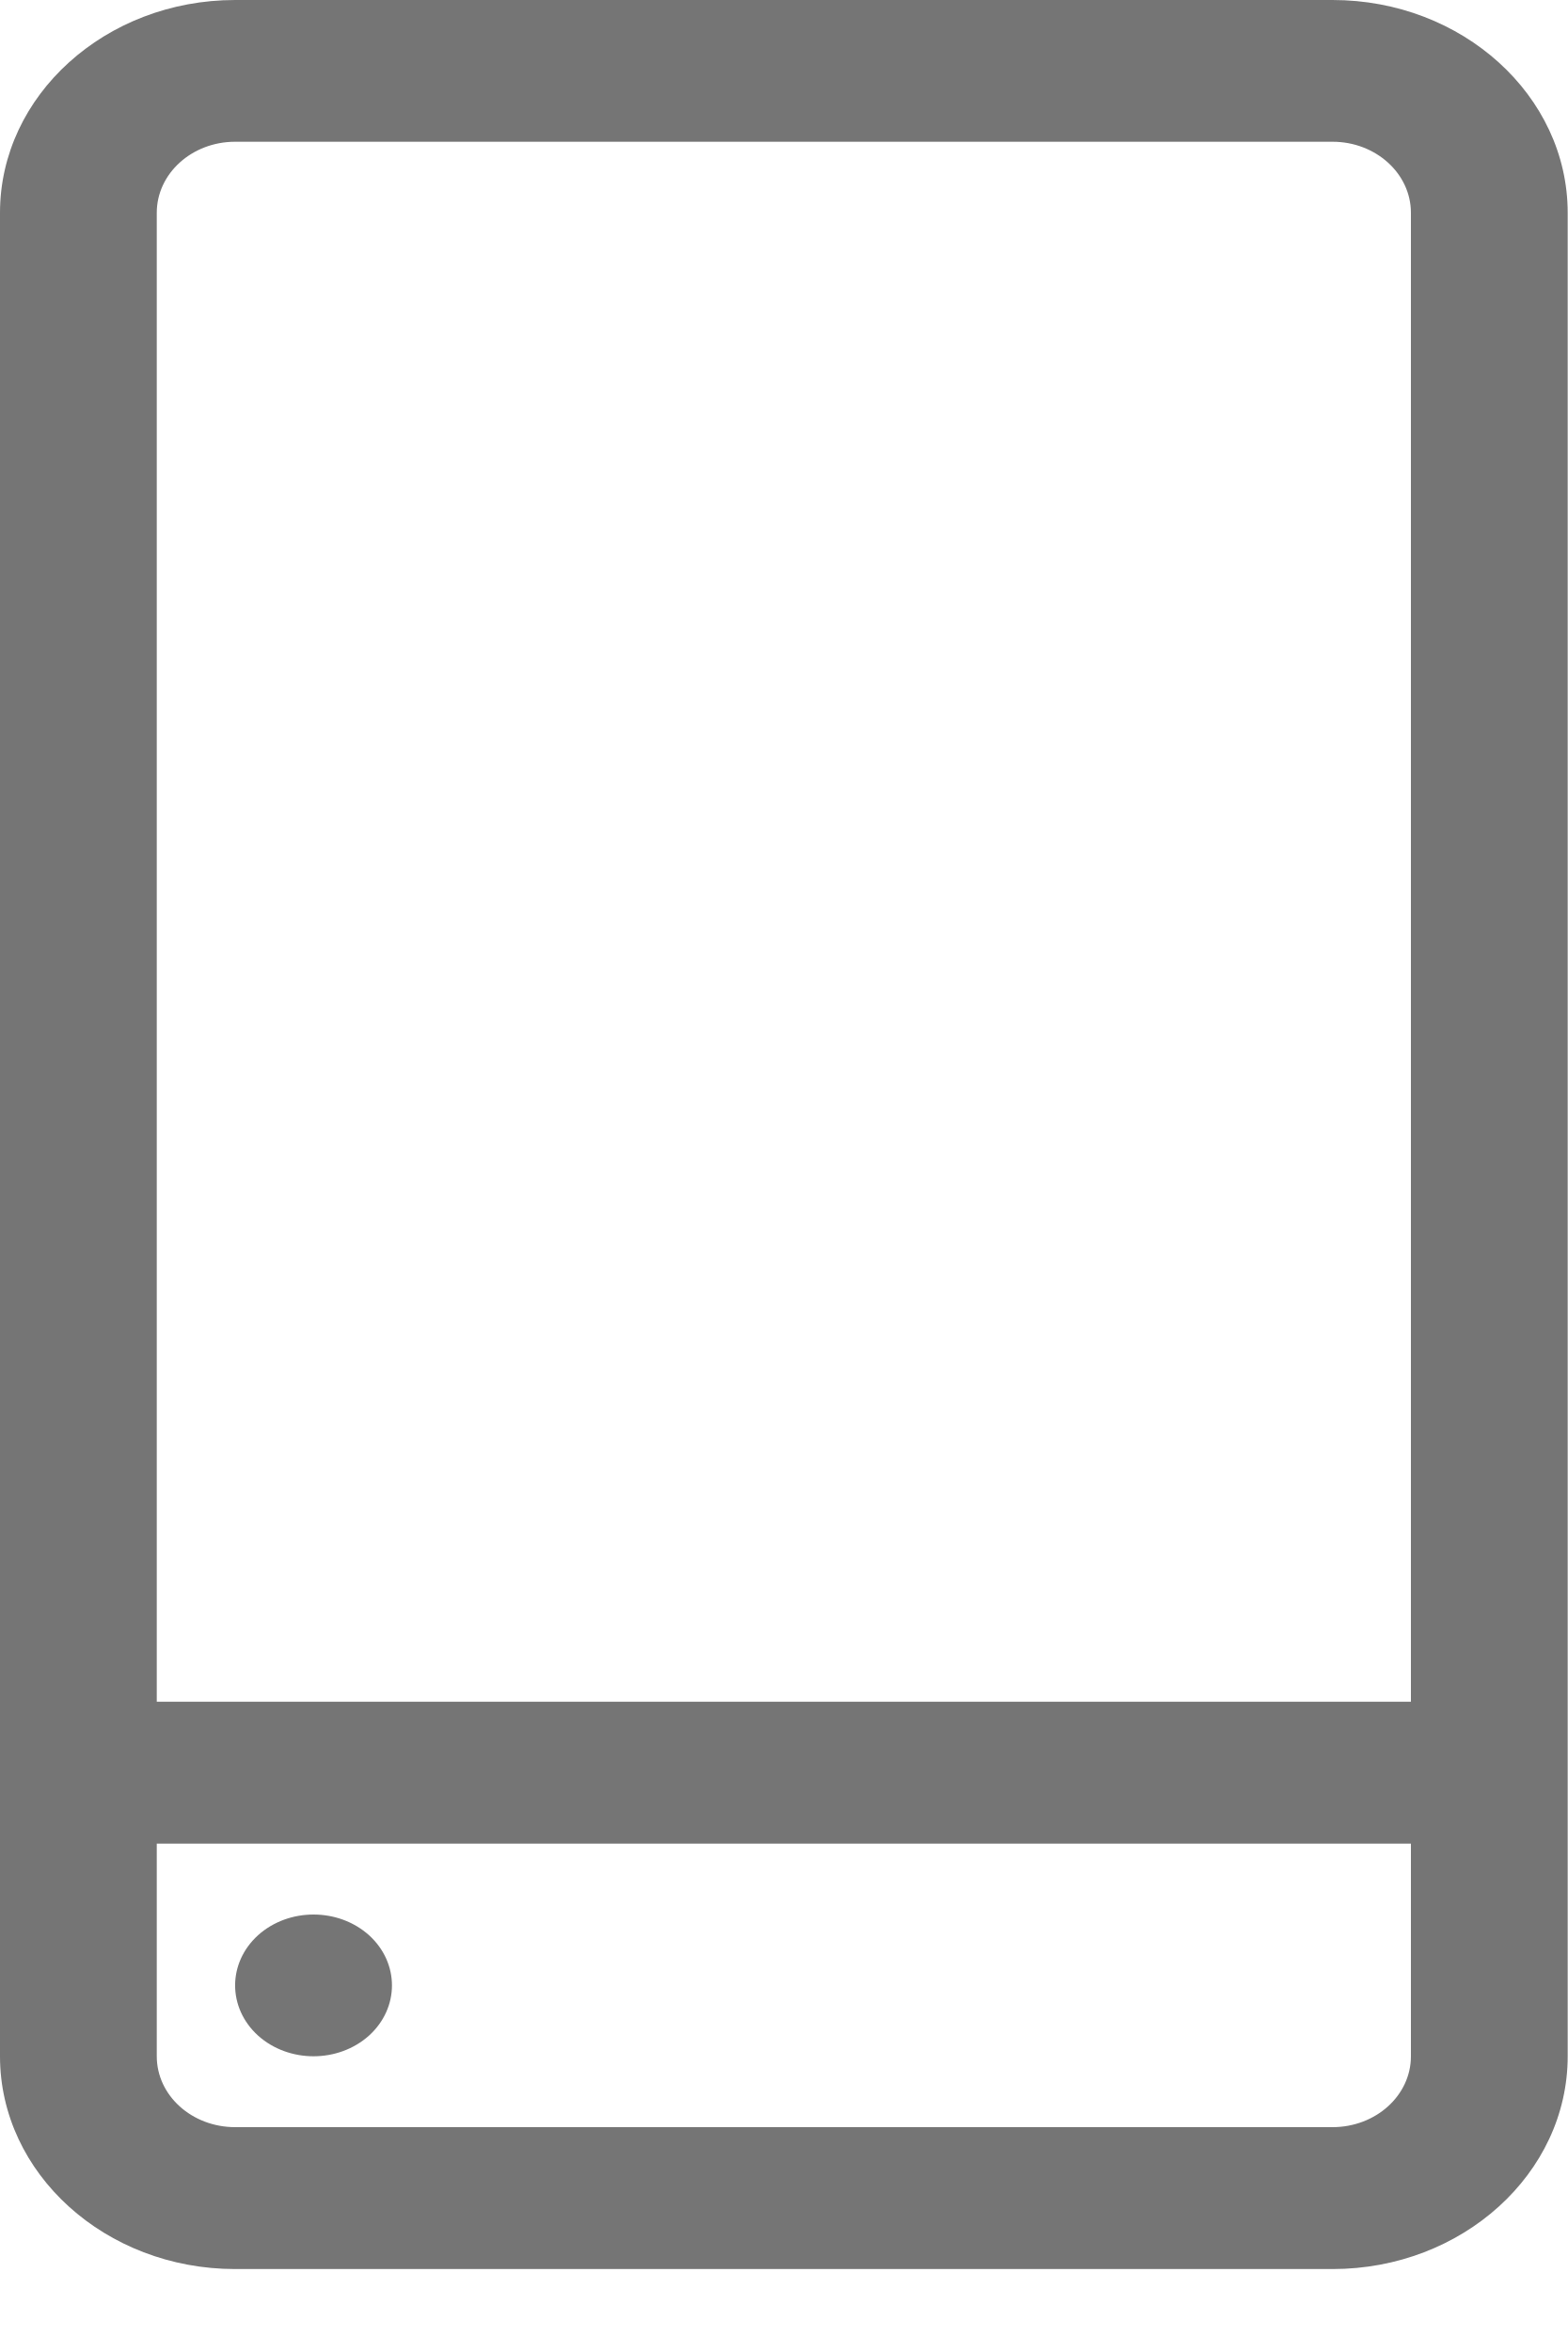
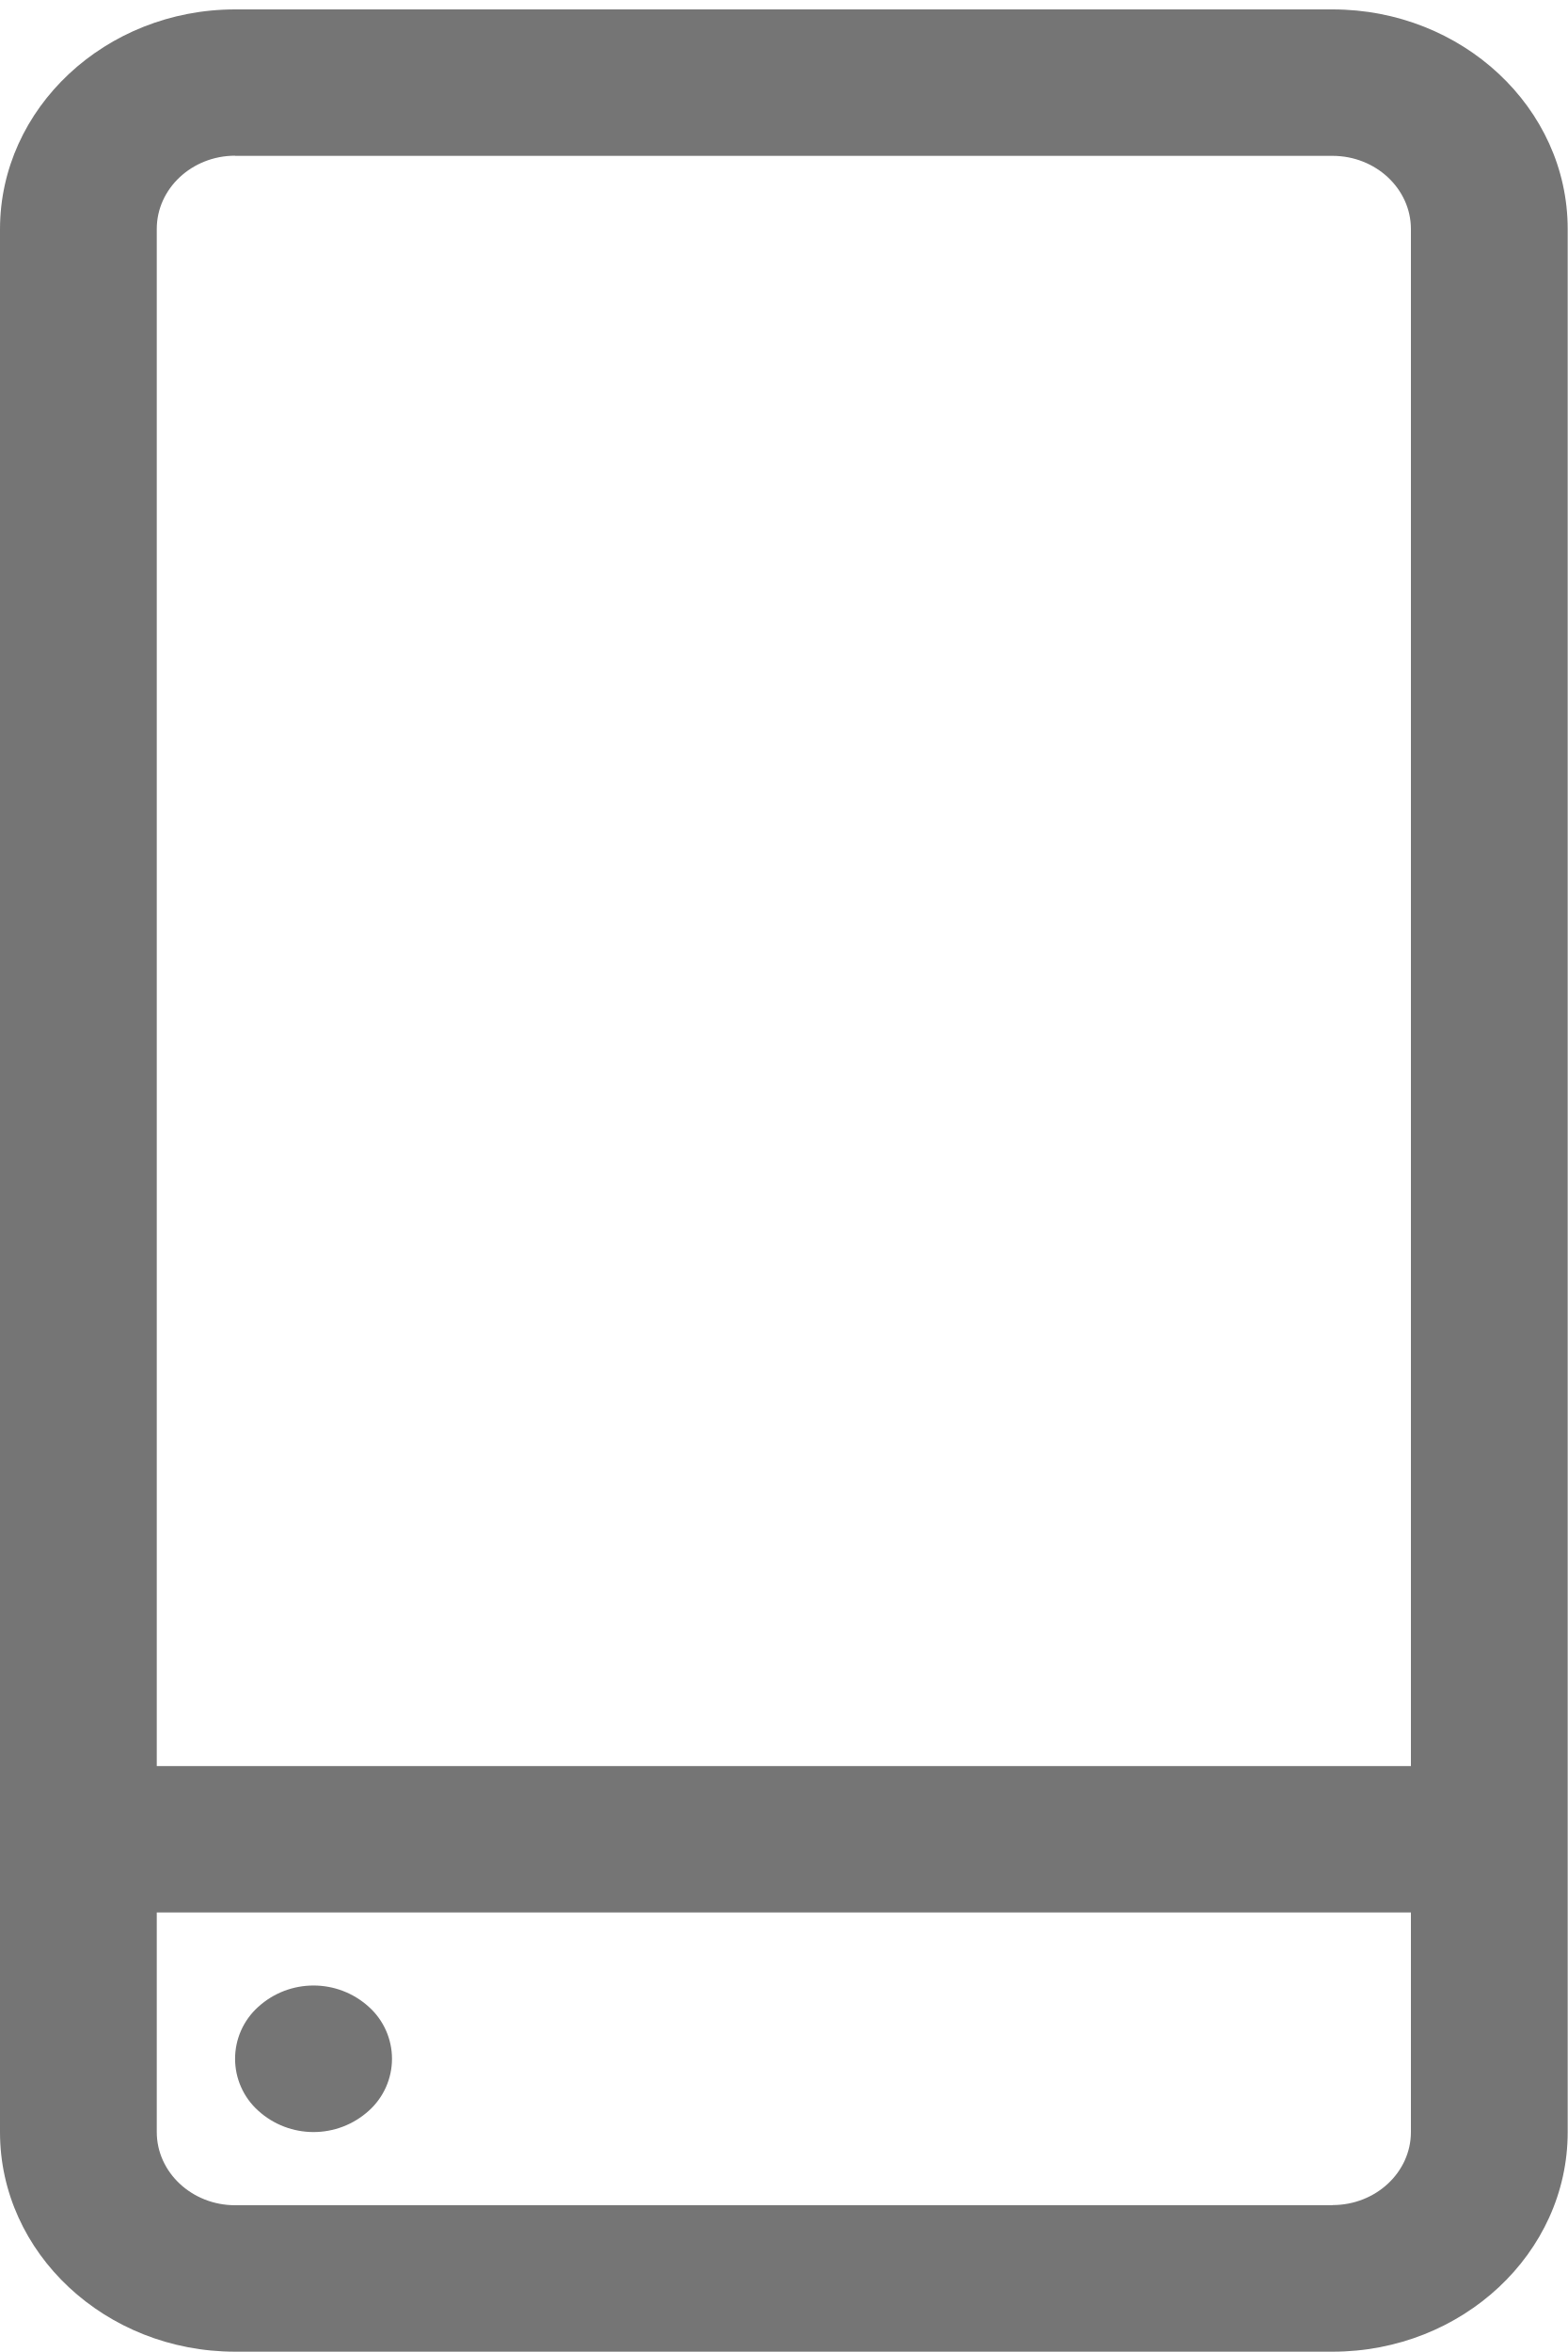
- <svg xmlns="http://www.w3.org/2000/svg" width="10" height="15" viewBox="0 0 10 15" fill="none">
-   <path d="M8.5 0H1.5C0.673 0 0 0.609 0 1.357V13.114C0 13.862 0.673 14.471 1.5 14.471H8.5C9.327 14.471 10 13.862 10 13.114V1.357C10 0.609 9.327 0 8.5 0ZM1.5 0.904H8.5C8.776 0.904 9 1.107 9 1.357V10.853H1V1.357C1 1.107 1.224 0.904 1.5 0.904ZM8.5 13.566H1.5C1.224 13.566 1 13.364 1 13.114V11.758H9V13.114C9 13.364 8.776 13.566 8.5 13.566Z" fill="#757575" />
-   <path d="M2.354 12.342C2.549 12.519 2.549 12.805 2.354 12.982C2.158 13.158 1.842 13.158 1.646 12.982C1.451 12.805 1.451 12.519 1.646 12.342C1.842 12.166 2.158 12.166 2.354 12.342Z" fill="#757575" />
+ <svg xmlns="http://www.w3.org/2000/svg" width="10" height="15" fill="none">
+   <path d="M8.5.06h-7C.673.06 0 .69 0 1.462v12.136c0 .772.673 1.4 1.5 1.4h7c.827 0 1.5-.628 1.5-1.4V1.46c0-.772-.673-1.4-1.5-1.4zm-7 .934h7c.276 0 .5.21.5.467v9.802H1V1.46c0-.257.224-.467.5-.467zm7 13.07h-7c-.276 0-.5-.21-.5-.467v-1.4h8v1.4c0 .257-.224.466-.5.466z" fill="#757575" />
+   <path d="M2.354 12.8a.445.445 0 010 .66.525.525 0 01-.708 0 .445.445 0 010-.66.525.525 0 01.708 0z" fill="#757575" />
</svg>
